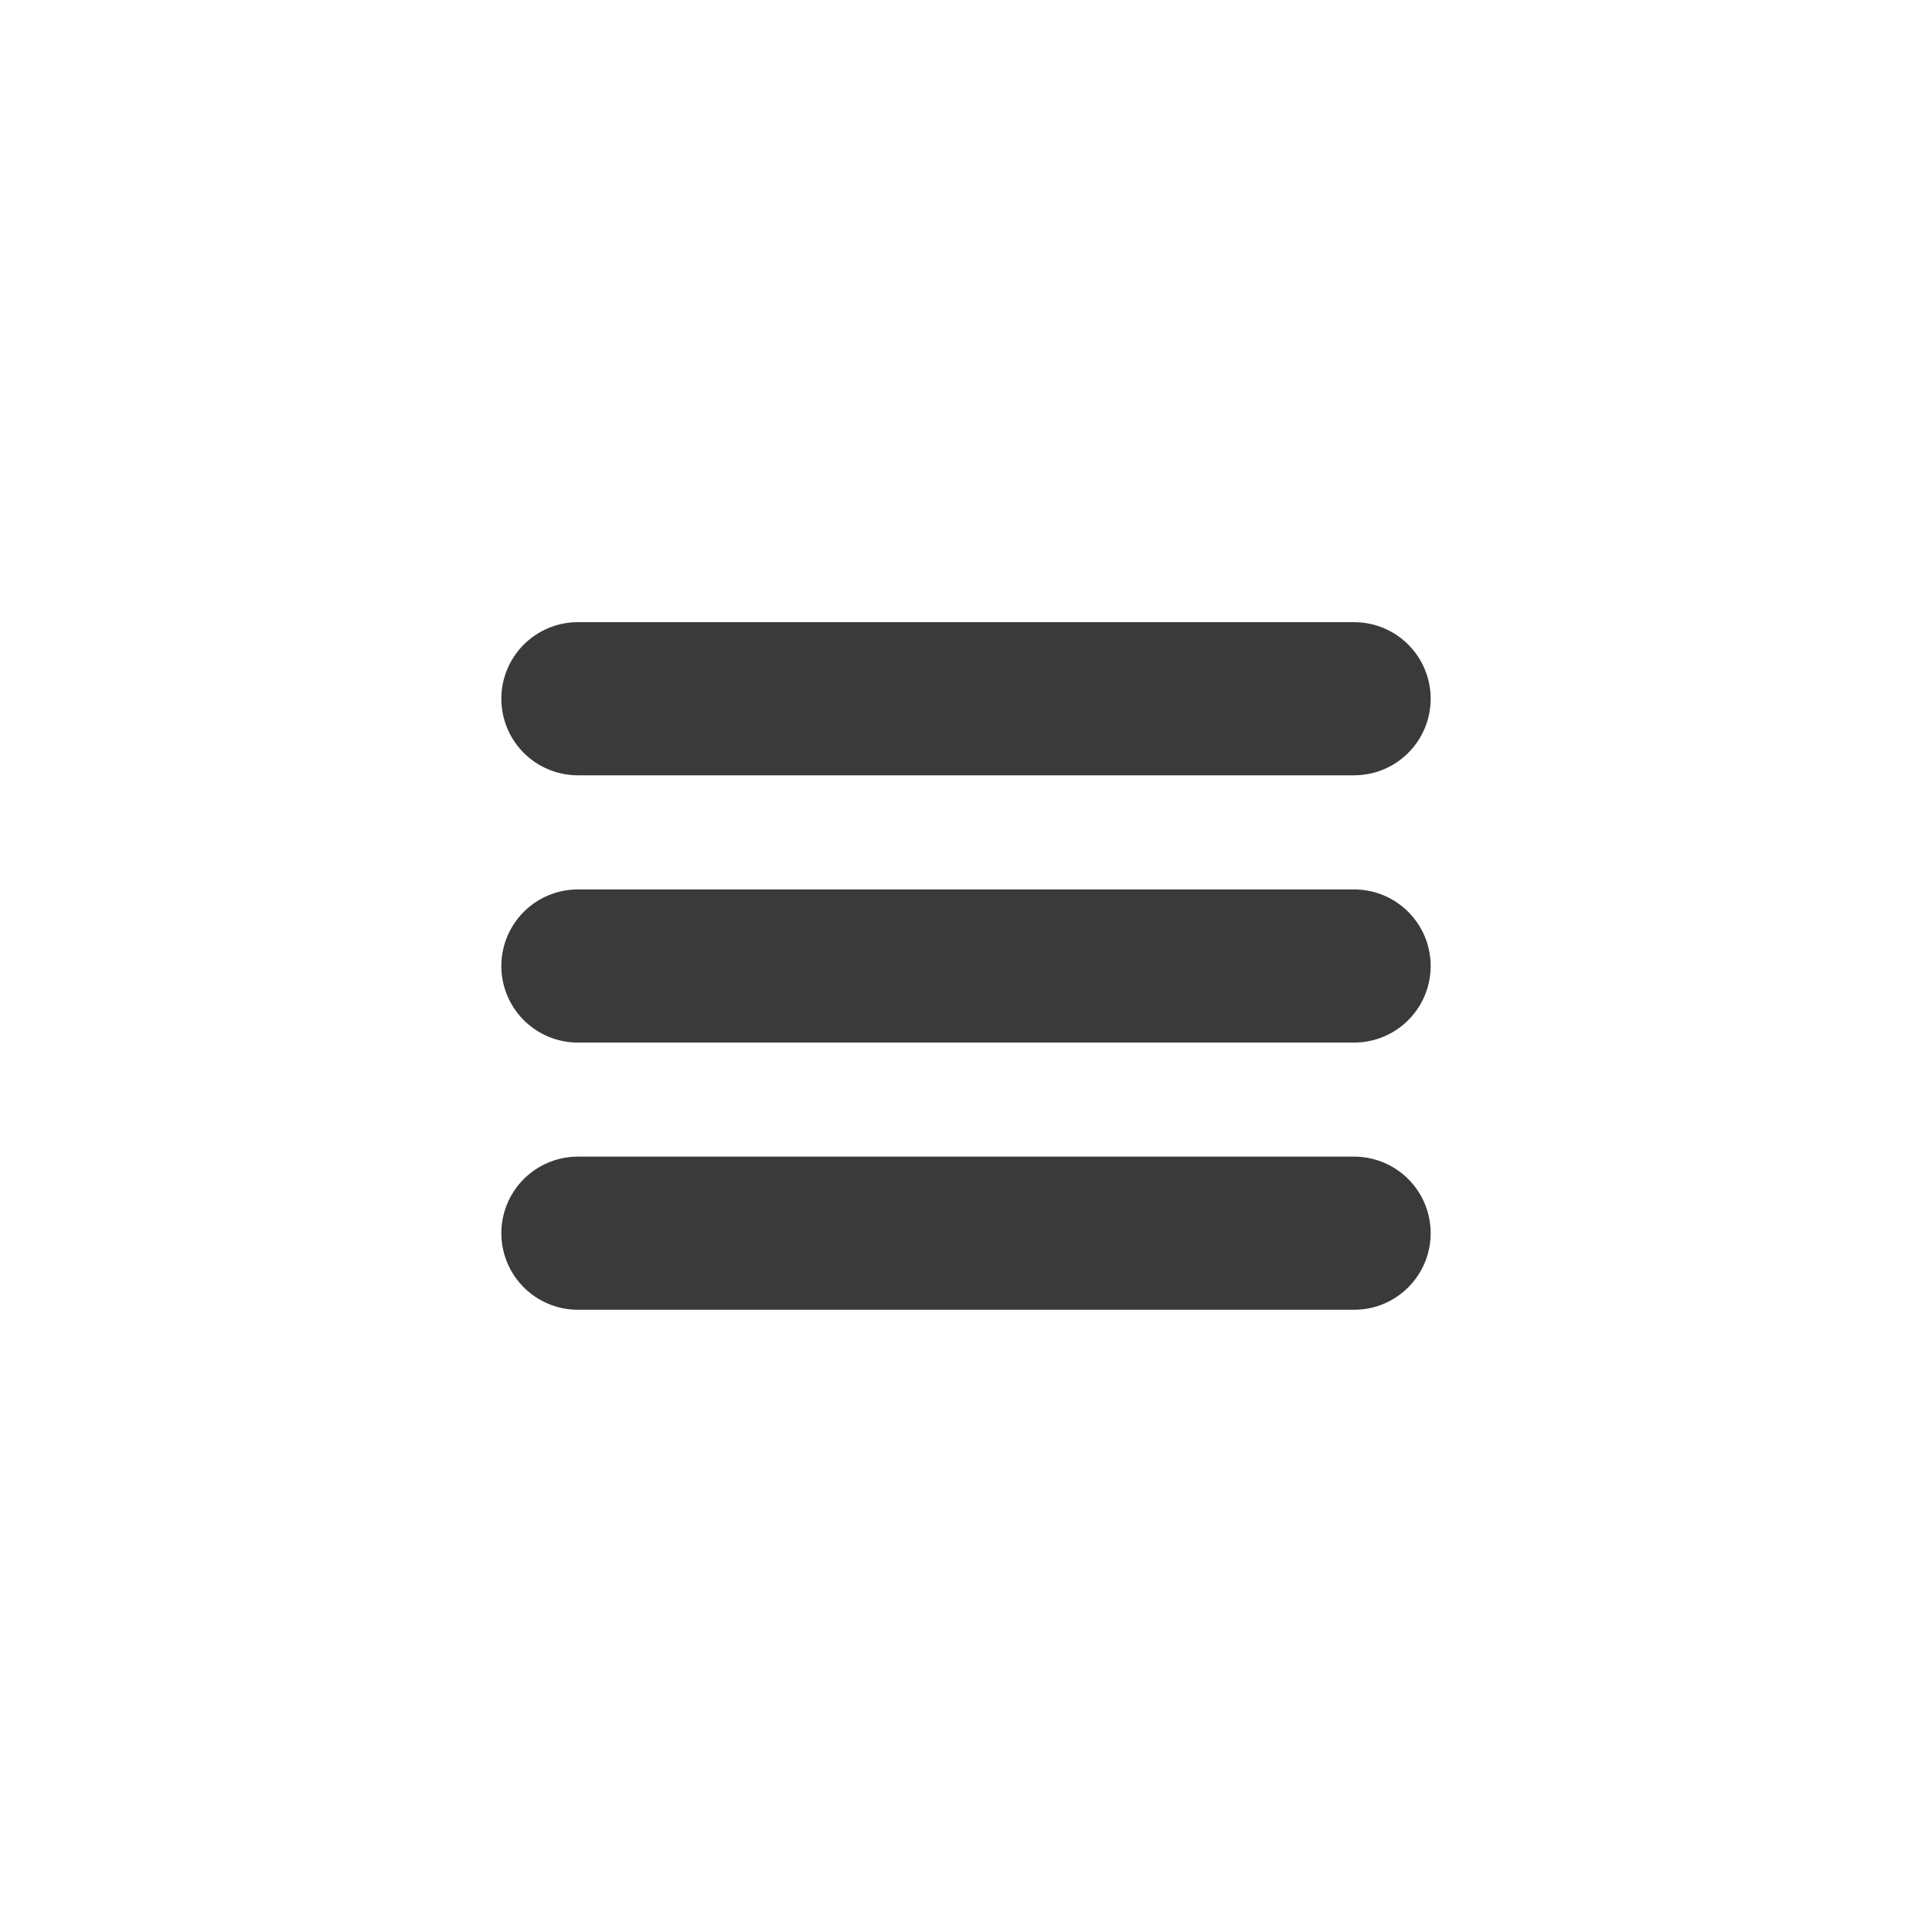
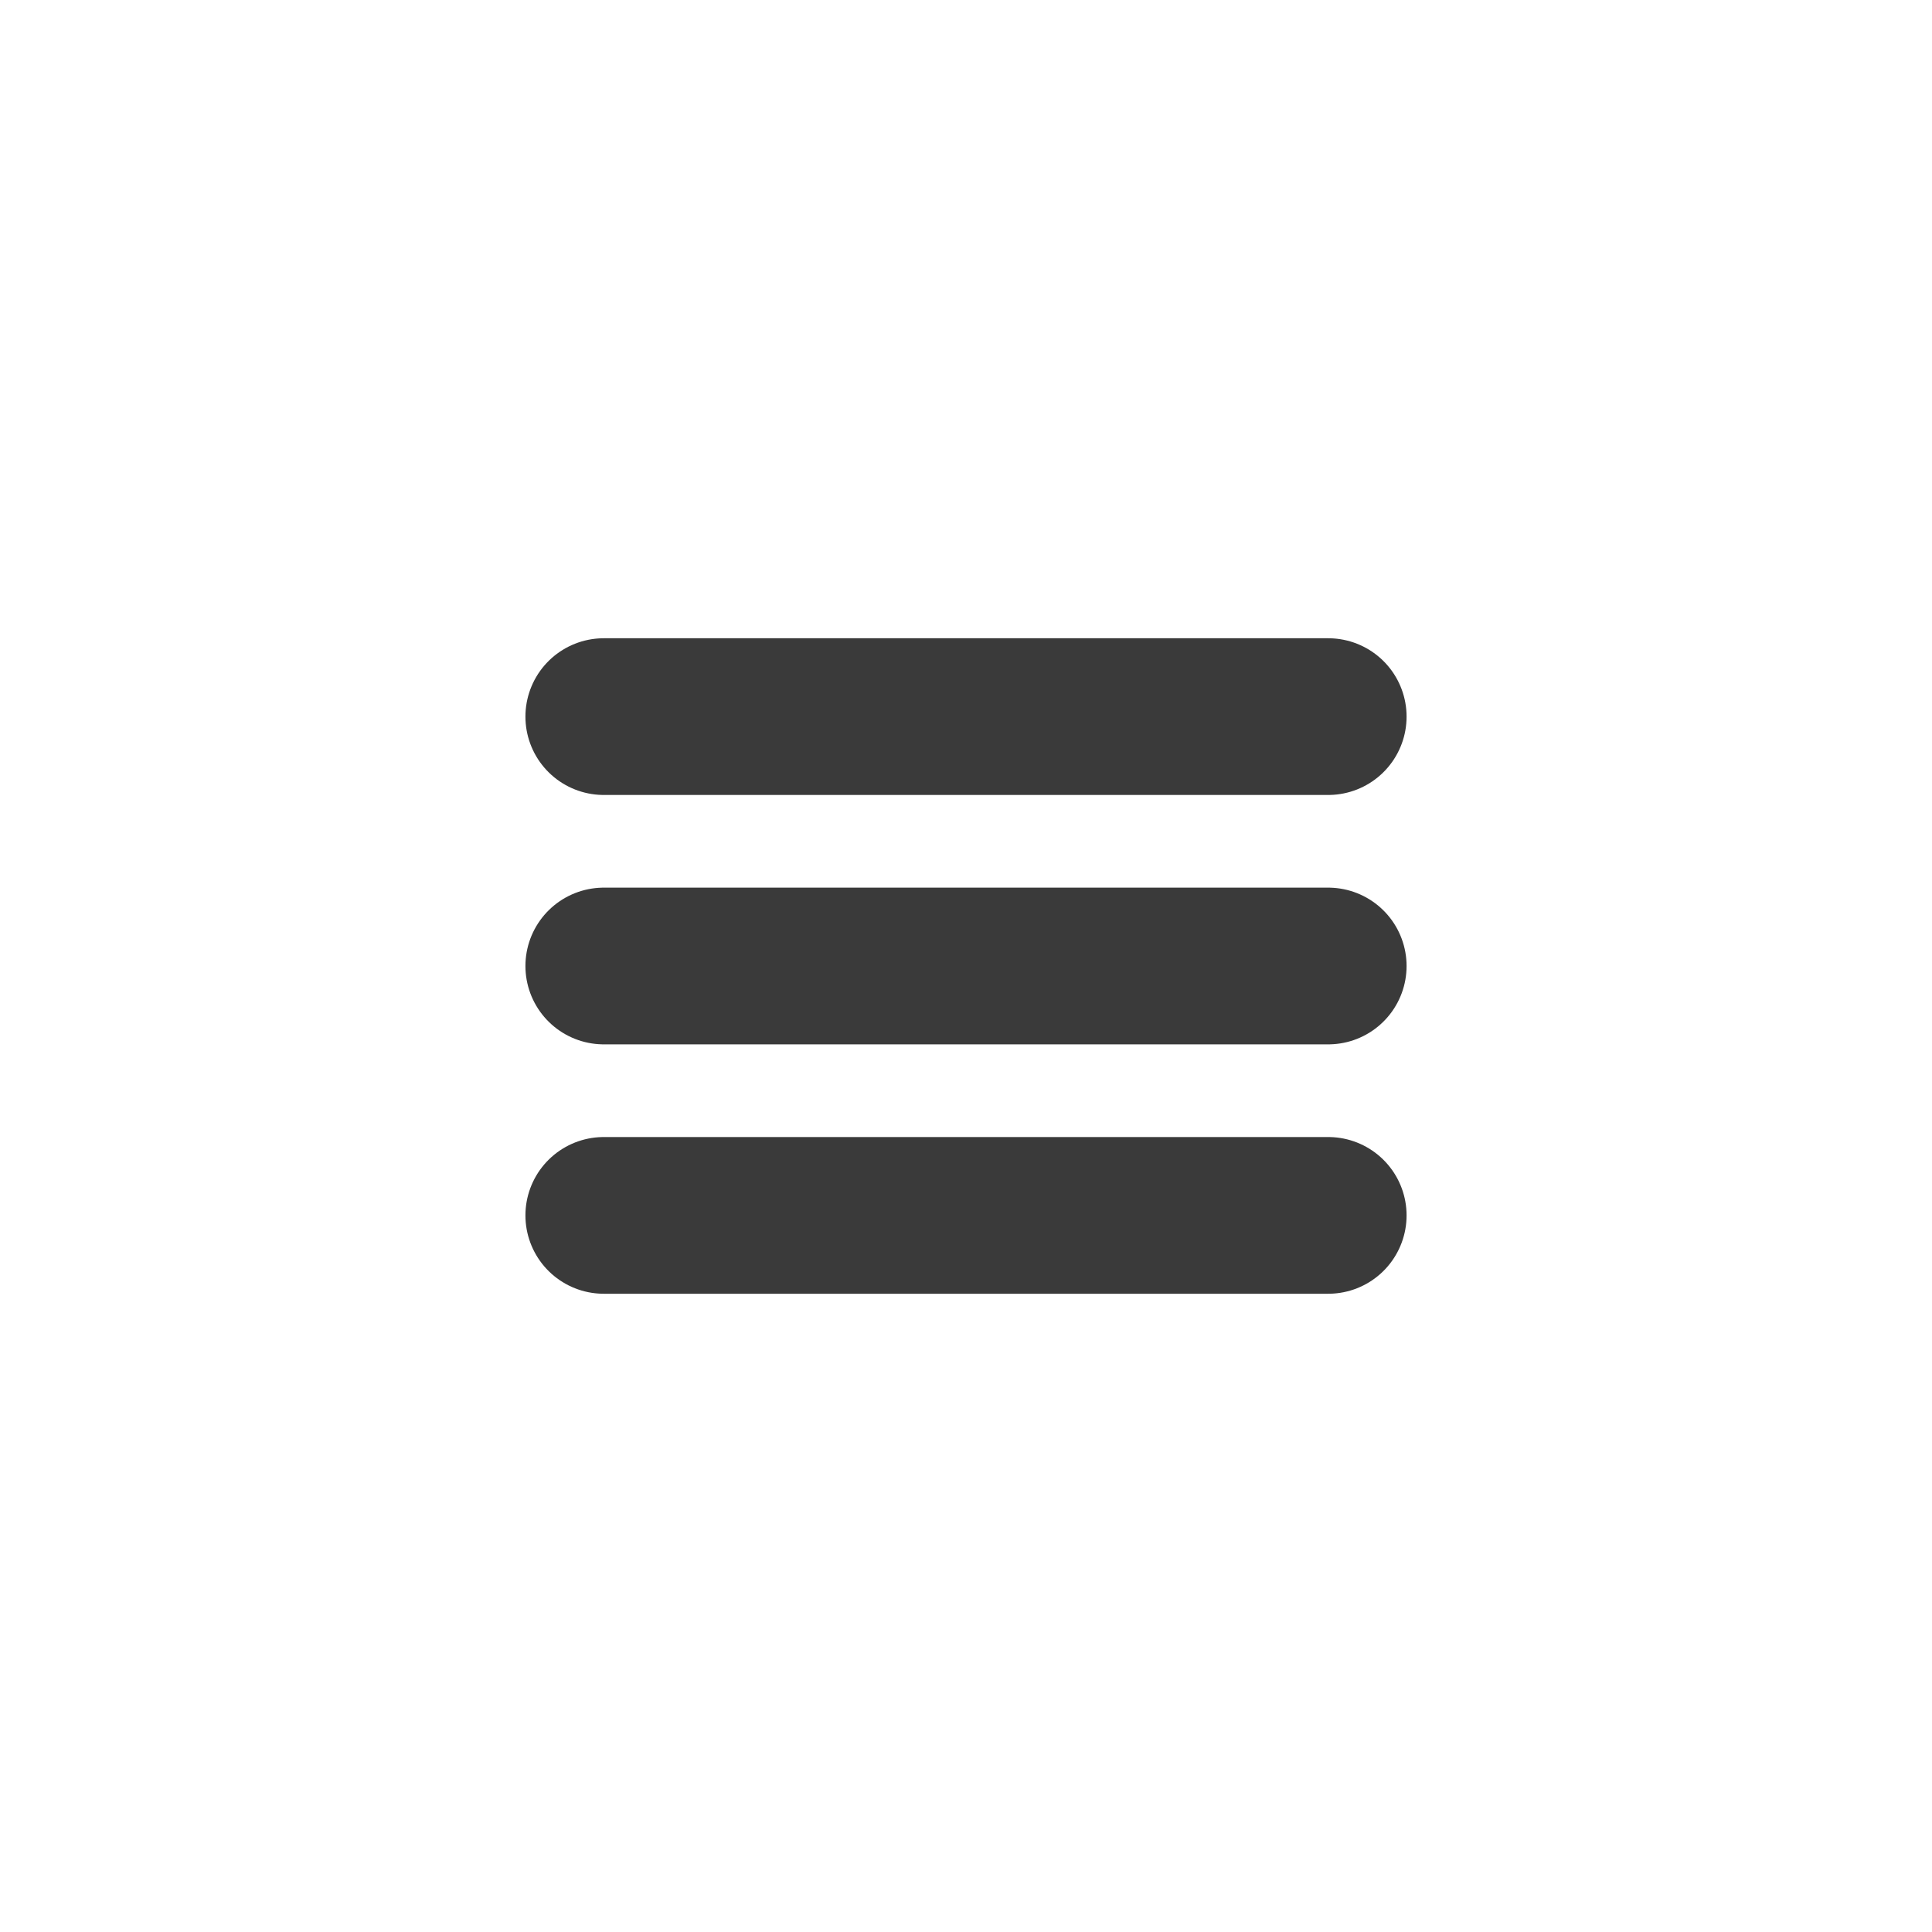
- <svg xmlns="http://www.w3.org/2000/svg" id="Livello_10" data-name="Livello 10" width="84.56mm" height="84.56mm" viewBox="0 0 239.7 239.7">
-   <line x1="71.7" y1="86.69" x2="168" y2="86.69" style="fill:none;stroke:#3a3a3a;stroke-linecap:round;stroke-miterlimit:10;stroke-width:19px" />
-   <line x1="71.7" y1="119.85" x2="168" y2="119.85" style="fill:none;stroke:#3a3a3a;stroke-linecap:round;stroke-miterlimit:10;stroke-width:19px" />
-   <line x1="71.7" y1="153" x2="168" y2="153" style="fill:none;stroke:#3a3a3a;stroke-linecap:round;stroke-miterlimit:10;stroke-width:19px" />
-   <rect width="239.7" height="239.7" style="fill:none" />
+ <svg xmlns="http://www.w3.org/2000/svg" id="Livello_12" data-name="Livello 12" width="30.45mm" height="30.45mm" viewBox="0 0 86.3 86.3">
+   <rect width="86.3" height="86.3" style="fill:#f9f9f9;opacity:0" />
+   <line x1="26.97" y1="32.01" x2="59.33" y2="32.01" style="fill:none;stroke:#3a3a3a;stroke-linecap:round;stroke-miterlimit:10;stroke-width:7px" />
+   <line x1="26.97" y1="43.15" x2="59.33" y2="43.15" style="fill:none;stroke:#3a3a3a;stroke-linecap:round;stroke-miterlimit:10;stroke-width:7px" />
+   <line x1="26.97" y1="54.29" x2="59.33" y2="54.29" style="fill:none;stroke:#3a3a3a;stroke-linecap:round;stroke-miterlimit:10;stroke-width:7px" />
</svg>
